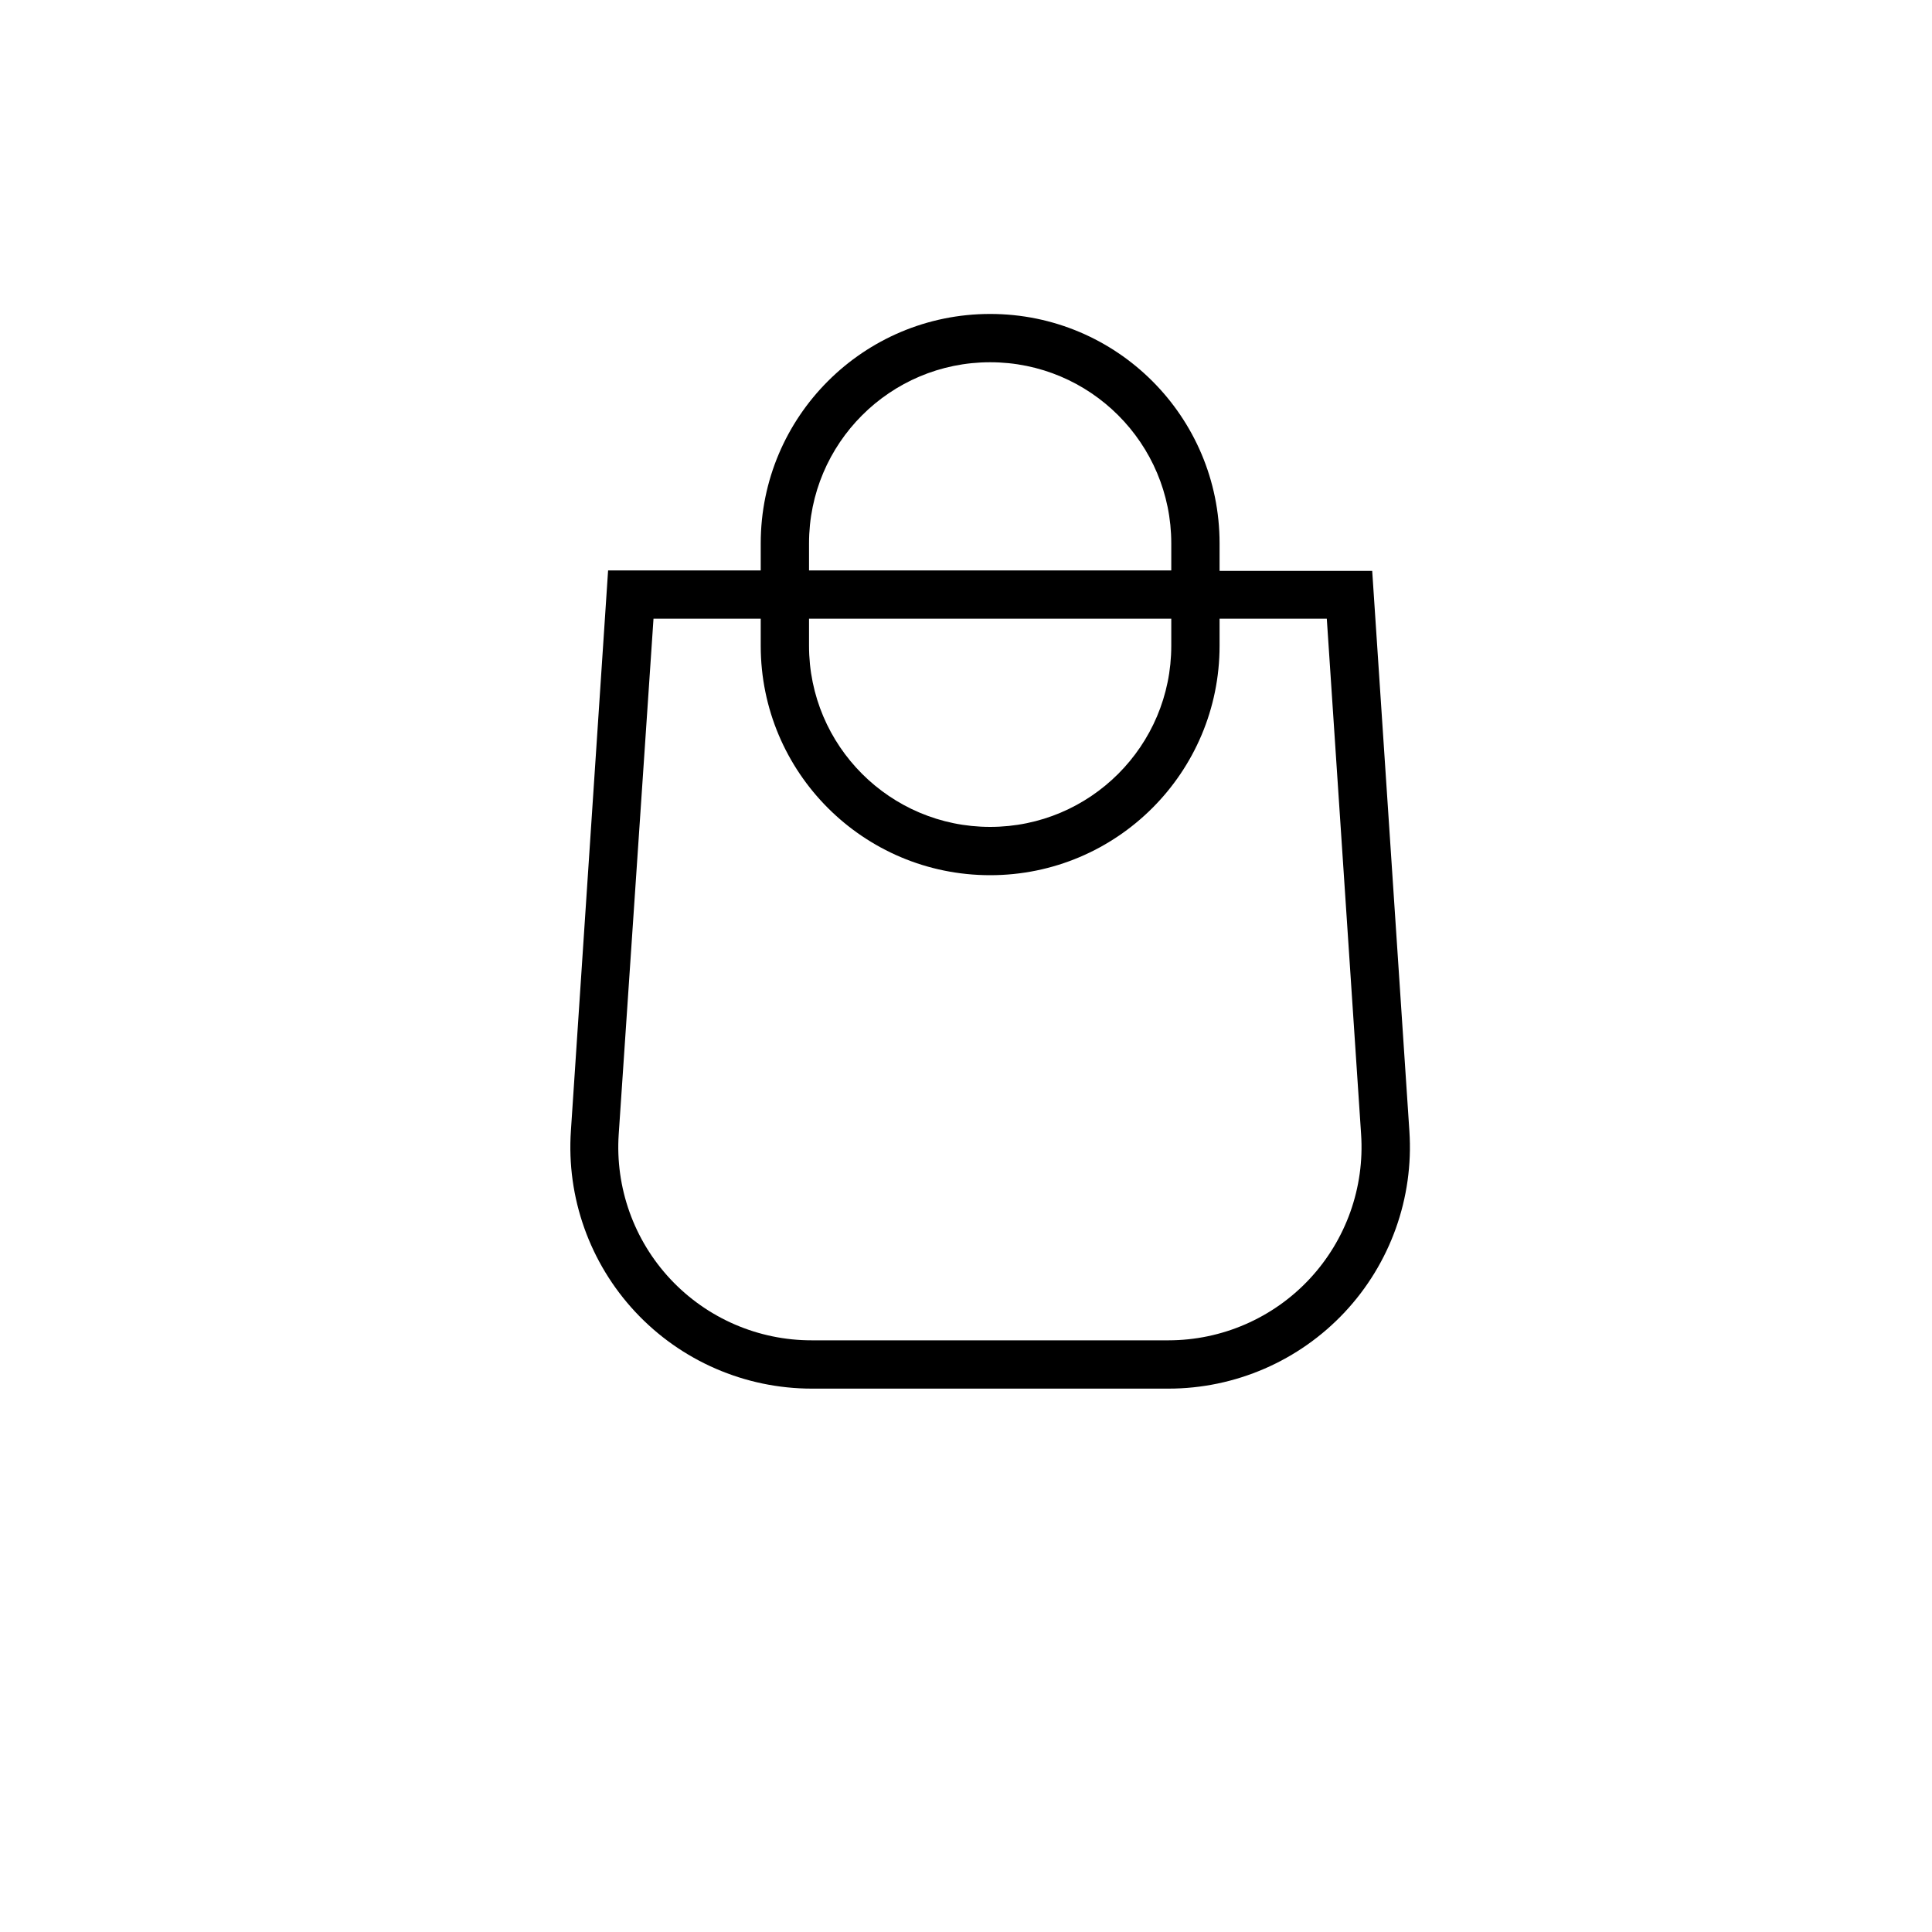
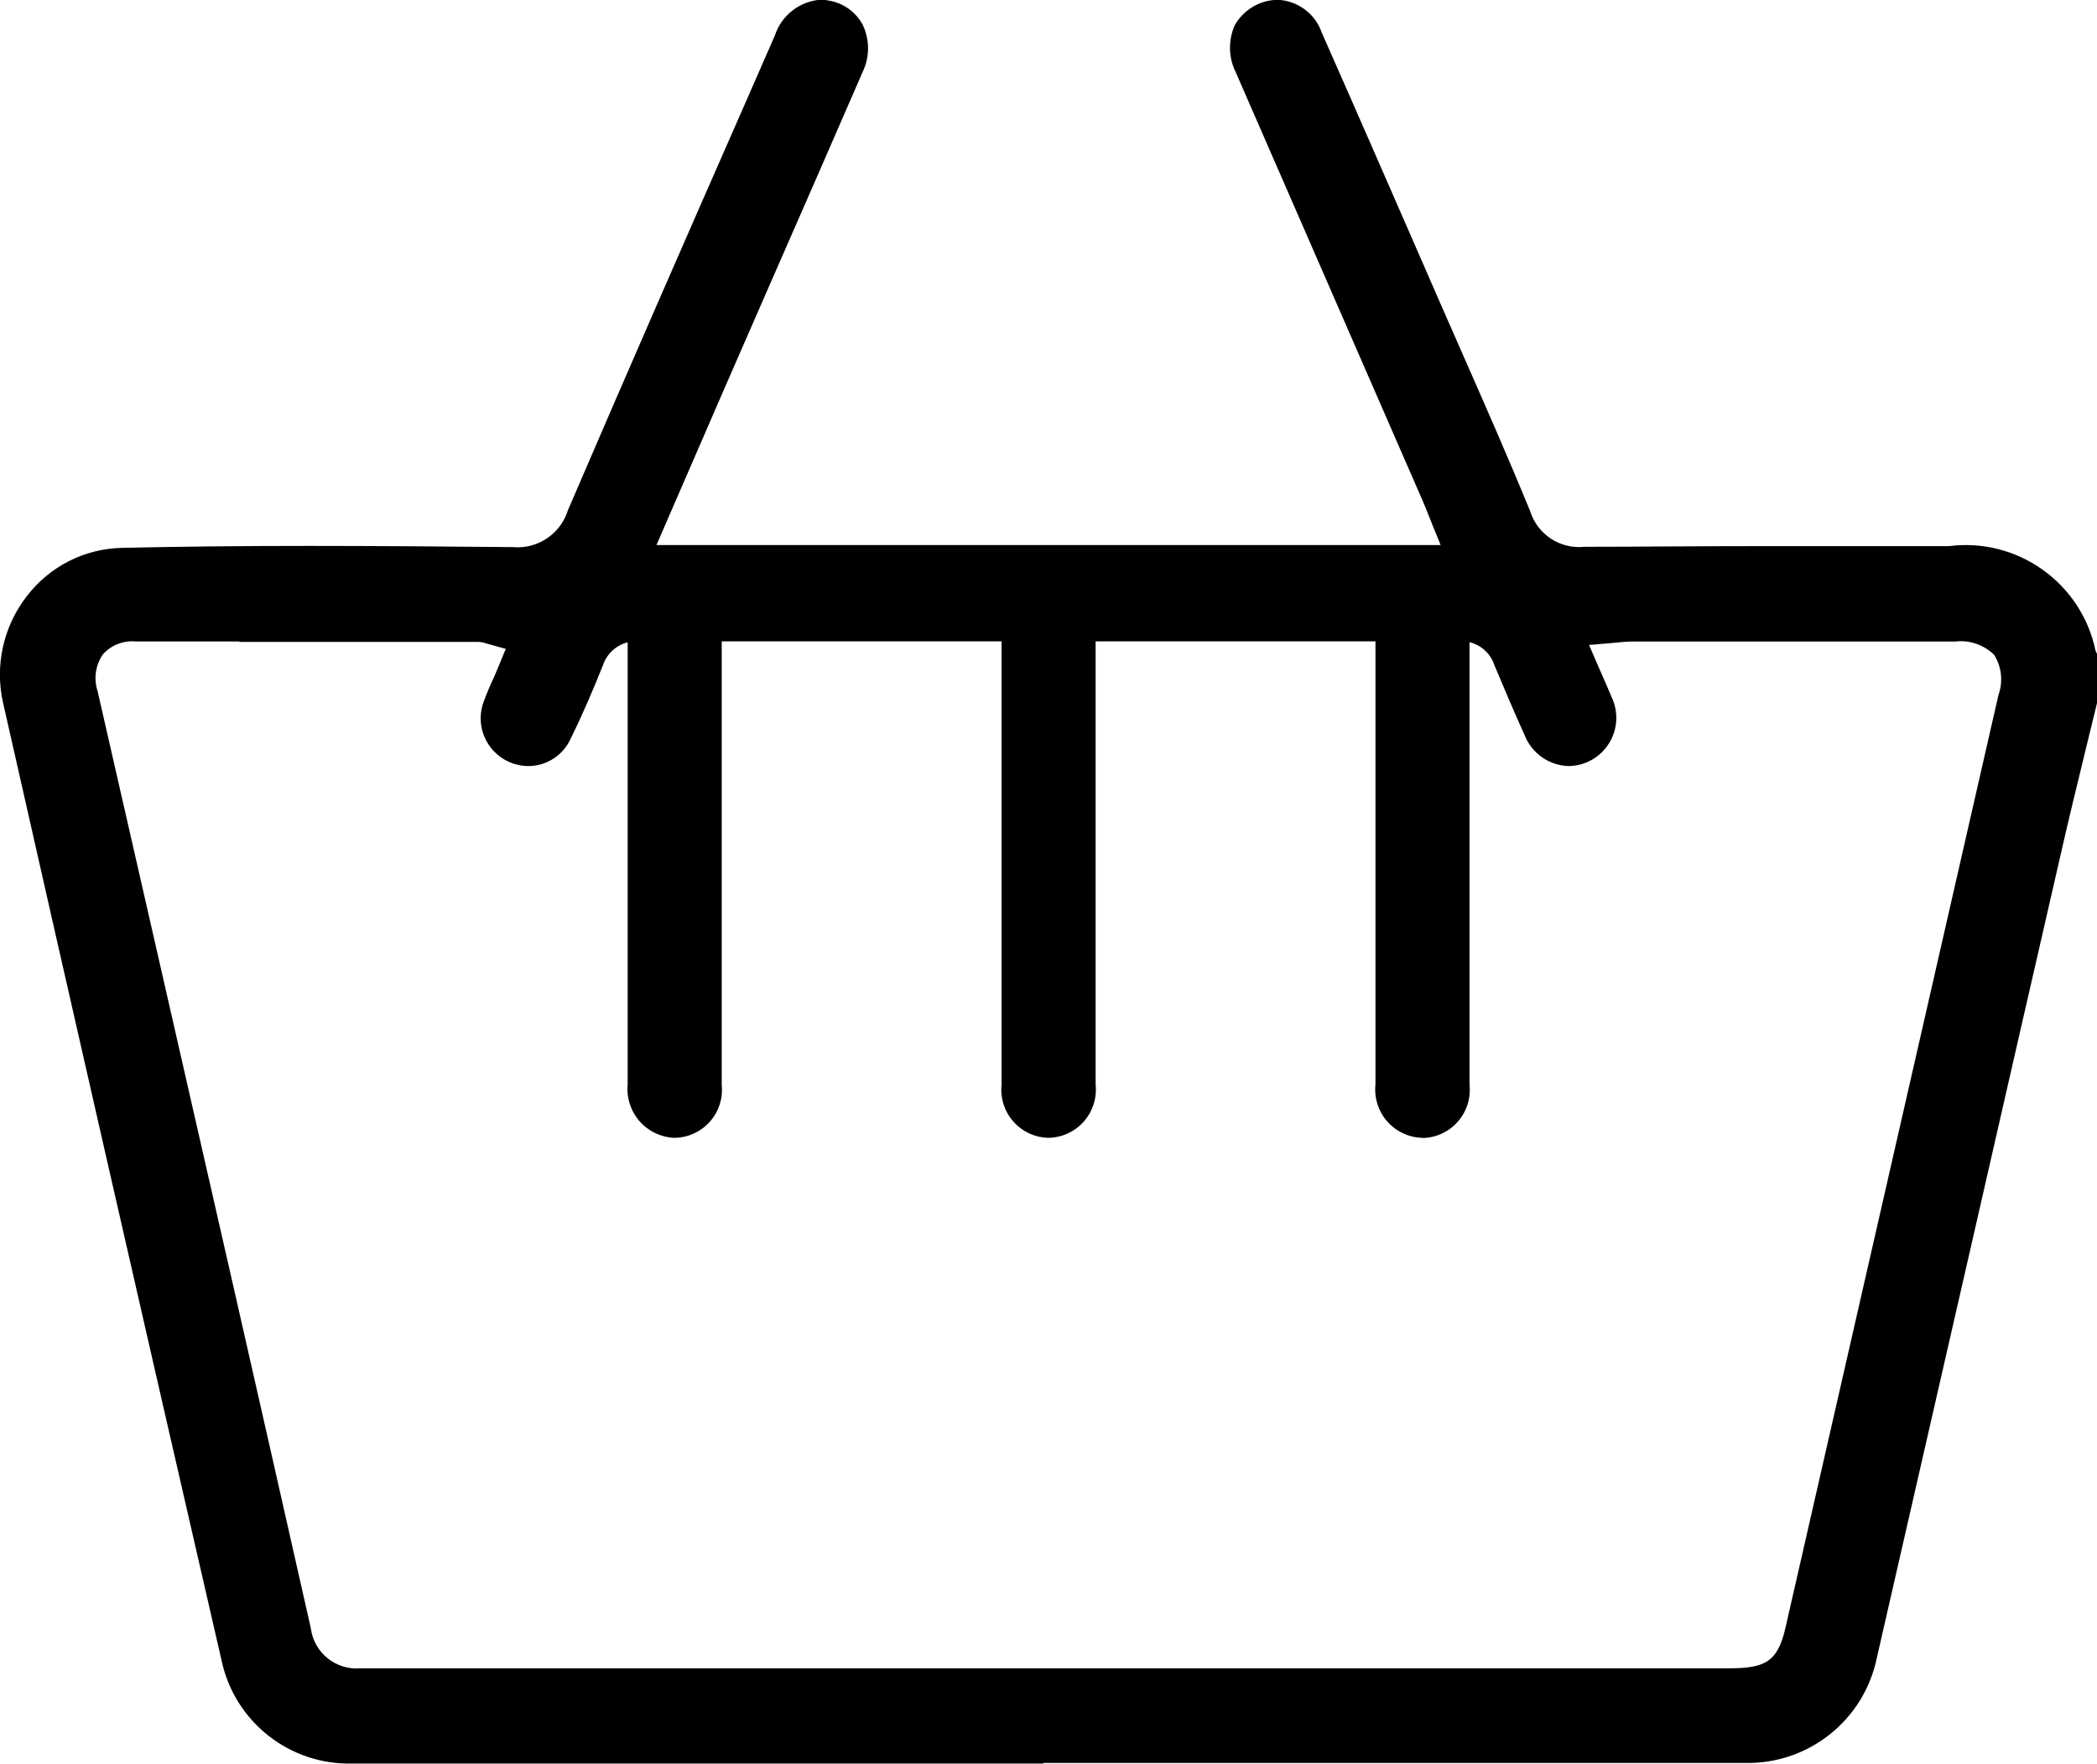
- <svg xmlns="http://www.w3.org/2000/svg" fill="none" class="icon icon-cart" viewBox="0 0 40 40">
-   <path fill="currentColor" fill-rule="evenodd" d="M20.5 6.5a4.75 4.75 0 0 0-4.75 4.75v.56h-3.16l-.77 11.6a5 5 0 0 0 4.99 5.34h7.38a5 5 0 0 0 4.99-5.33l-.77-11.6h-3.16v-.57A4.75 4.75 0 0 0 20.5 6.5m3.75 5.31v-.56a3.75 3.75 0 1 0-7.5 0v.56zm-7.5 1h7.5v.56a3.75 3.75 0 1 1-7.5 0zm-1 0v.56a4.75 4.75 0 1 0 9.5 0v-.56h2.22l.71 10.67a4 4 0 0 1-3.99 4.27h-7.38a4 4 0 0 1-4-4.27l.72-10.67z" />
+ <svg xmlns="http://www.w3.org/2000/svg" class="icon icon-cart" width="21.469" height="18.055" viewBox="0 0 21.469 18.055">
+   <g id="Group_20481" data-name="Group 20481" transform="translate(-1738.531 -38)">
+     <path id="Path_24" data-name="Path 24" d="M1543.687,53.588l-7.066,0a1.334,1.334,0,0,1-1.344-1.057c-.825-3.586-1.556-6.791-2.236-9.8a1.308,1.308,0,0,1,.247-1.1,1.258,1.258,0,0,1,.965-.489c.578-.013,1.207-.02,1.922-.02.7,0,1.4.006,2.071.012h.011a.54.54,0,0,0,.567-.379c.593-1.38,1.205-2.779,1.8-4.132l.319-.729a.534.534,0,0,1,.466-.364.442.442,0,0,1,.092.01.483.483,0,0,1,.34.246.558.558,0,0,1,0,.483q-.468,1.078-.941,2.155l-.511,1.17c-.129.3-.257.591-.388.894l-.271.625h8.028l-.087-.214-.035-.088c-.023-.058-.044-.111-.067-.163l-.694-1.591q-.607-1.391-1.214-2.783a.568.568,0,0,1-.012-.48.512.512,0,0,1,.441-.263.5.5,0,0,1,.452.338c.354.8.71,1.618,1.055,2.407l.128.294.242.551c.237.538.482,1.094.708,1.646a.524.524,0,0,0,.556.364h.012c.534,0,1.1-.007,1.838-.007h1.882a1.359,1.359,0,0,1,1.5,1.07.183.183,0,0,0,.021.042v.47q-.059.245-.119.489c-.088.359-.178.73-.262,1.1q-.43,1.873-.857,3.745-.51,2.231-1.021,4.461a1.348,1.348,0,0,1-1.348,1.081l-7.183,0M1535.46,42.1h-1.065a.4.4,0,0,0-.333.133.427.427,0,0,0-.054.375l.583,2.554c.527,2.307,1.071,4.693,1.6,7.04a.472.472,0,0,0,.51.411h.015c.163,0,.338,0,.553,0h13.439c.364,0,.5-.06.58-.413q1.091-4.775,2.181-9.551a.475.475,0,0,0-.044-.412.49.49,0,0,0-.4-.136h-3.318a1.36,1.36,0,0,0-.14.01l-.074.007-.215.018.086.2.052.119c.033.074.062.141.09.209a.494.494,0,0,1-.44.712.5.5,0,0,1-.449-.319c-.1-.221-.2-.455-.308-.713a.355.355,0,0,0-.364-.245l-4.187,0-4.215,0a.359.359,0,0,0-.362.247c-.1.251-.21.507-.329.748a.477.477,0,0,1-.428.282.5.5,0,0,1-.2-.041.489.489,0,0,1-.256-.637c.029-.077.061-.154.1-.235l.052-.124.067-.163-.17-.047-.034-.01a.248.248,0,0,0-.078-.014h-2.445" transform="translate(205.522 2.467)" />
+     <path id="Path_25" data-name="Path 25" d="M1657.322,226.961a.5.5,0,0,1-.479-.547q0-2.283,0-4.566a.484.484,0,1,1,.963.005q0,.809,0,1.618v1.343q0,.8,0,1.605a.492.492,0,0,1-.481.542Z" transform="translate(88.114 -177.312)" />
+     <path id="Path_26" data-name="Path 26" d="M1731.108,226.961a.493.493,0,0,1-.481-.544q0-2.283,0-4.566a.484.484,0,1,1,.963,0q0,.8,0,1.6v1.343q0,.811,0,1.622a.494.494,0,0,1-.481.545Z" transform="translate(18.158 -177.312)" />
+     <path id="Path_27" data-name="Path 27" d="M1804.892,226.961a.494.494,0,0,1-.48-.545q0-2.283,0-4.566a.484.484,0,1,1,.963,0q0,.8,0,1.607V224.8q0,.81,0,1.619a.493.493,0,0,1-.481.544Z" transform="translate(-51.799 -177.312)" />
+   </g>
</svg>
